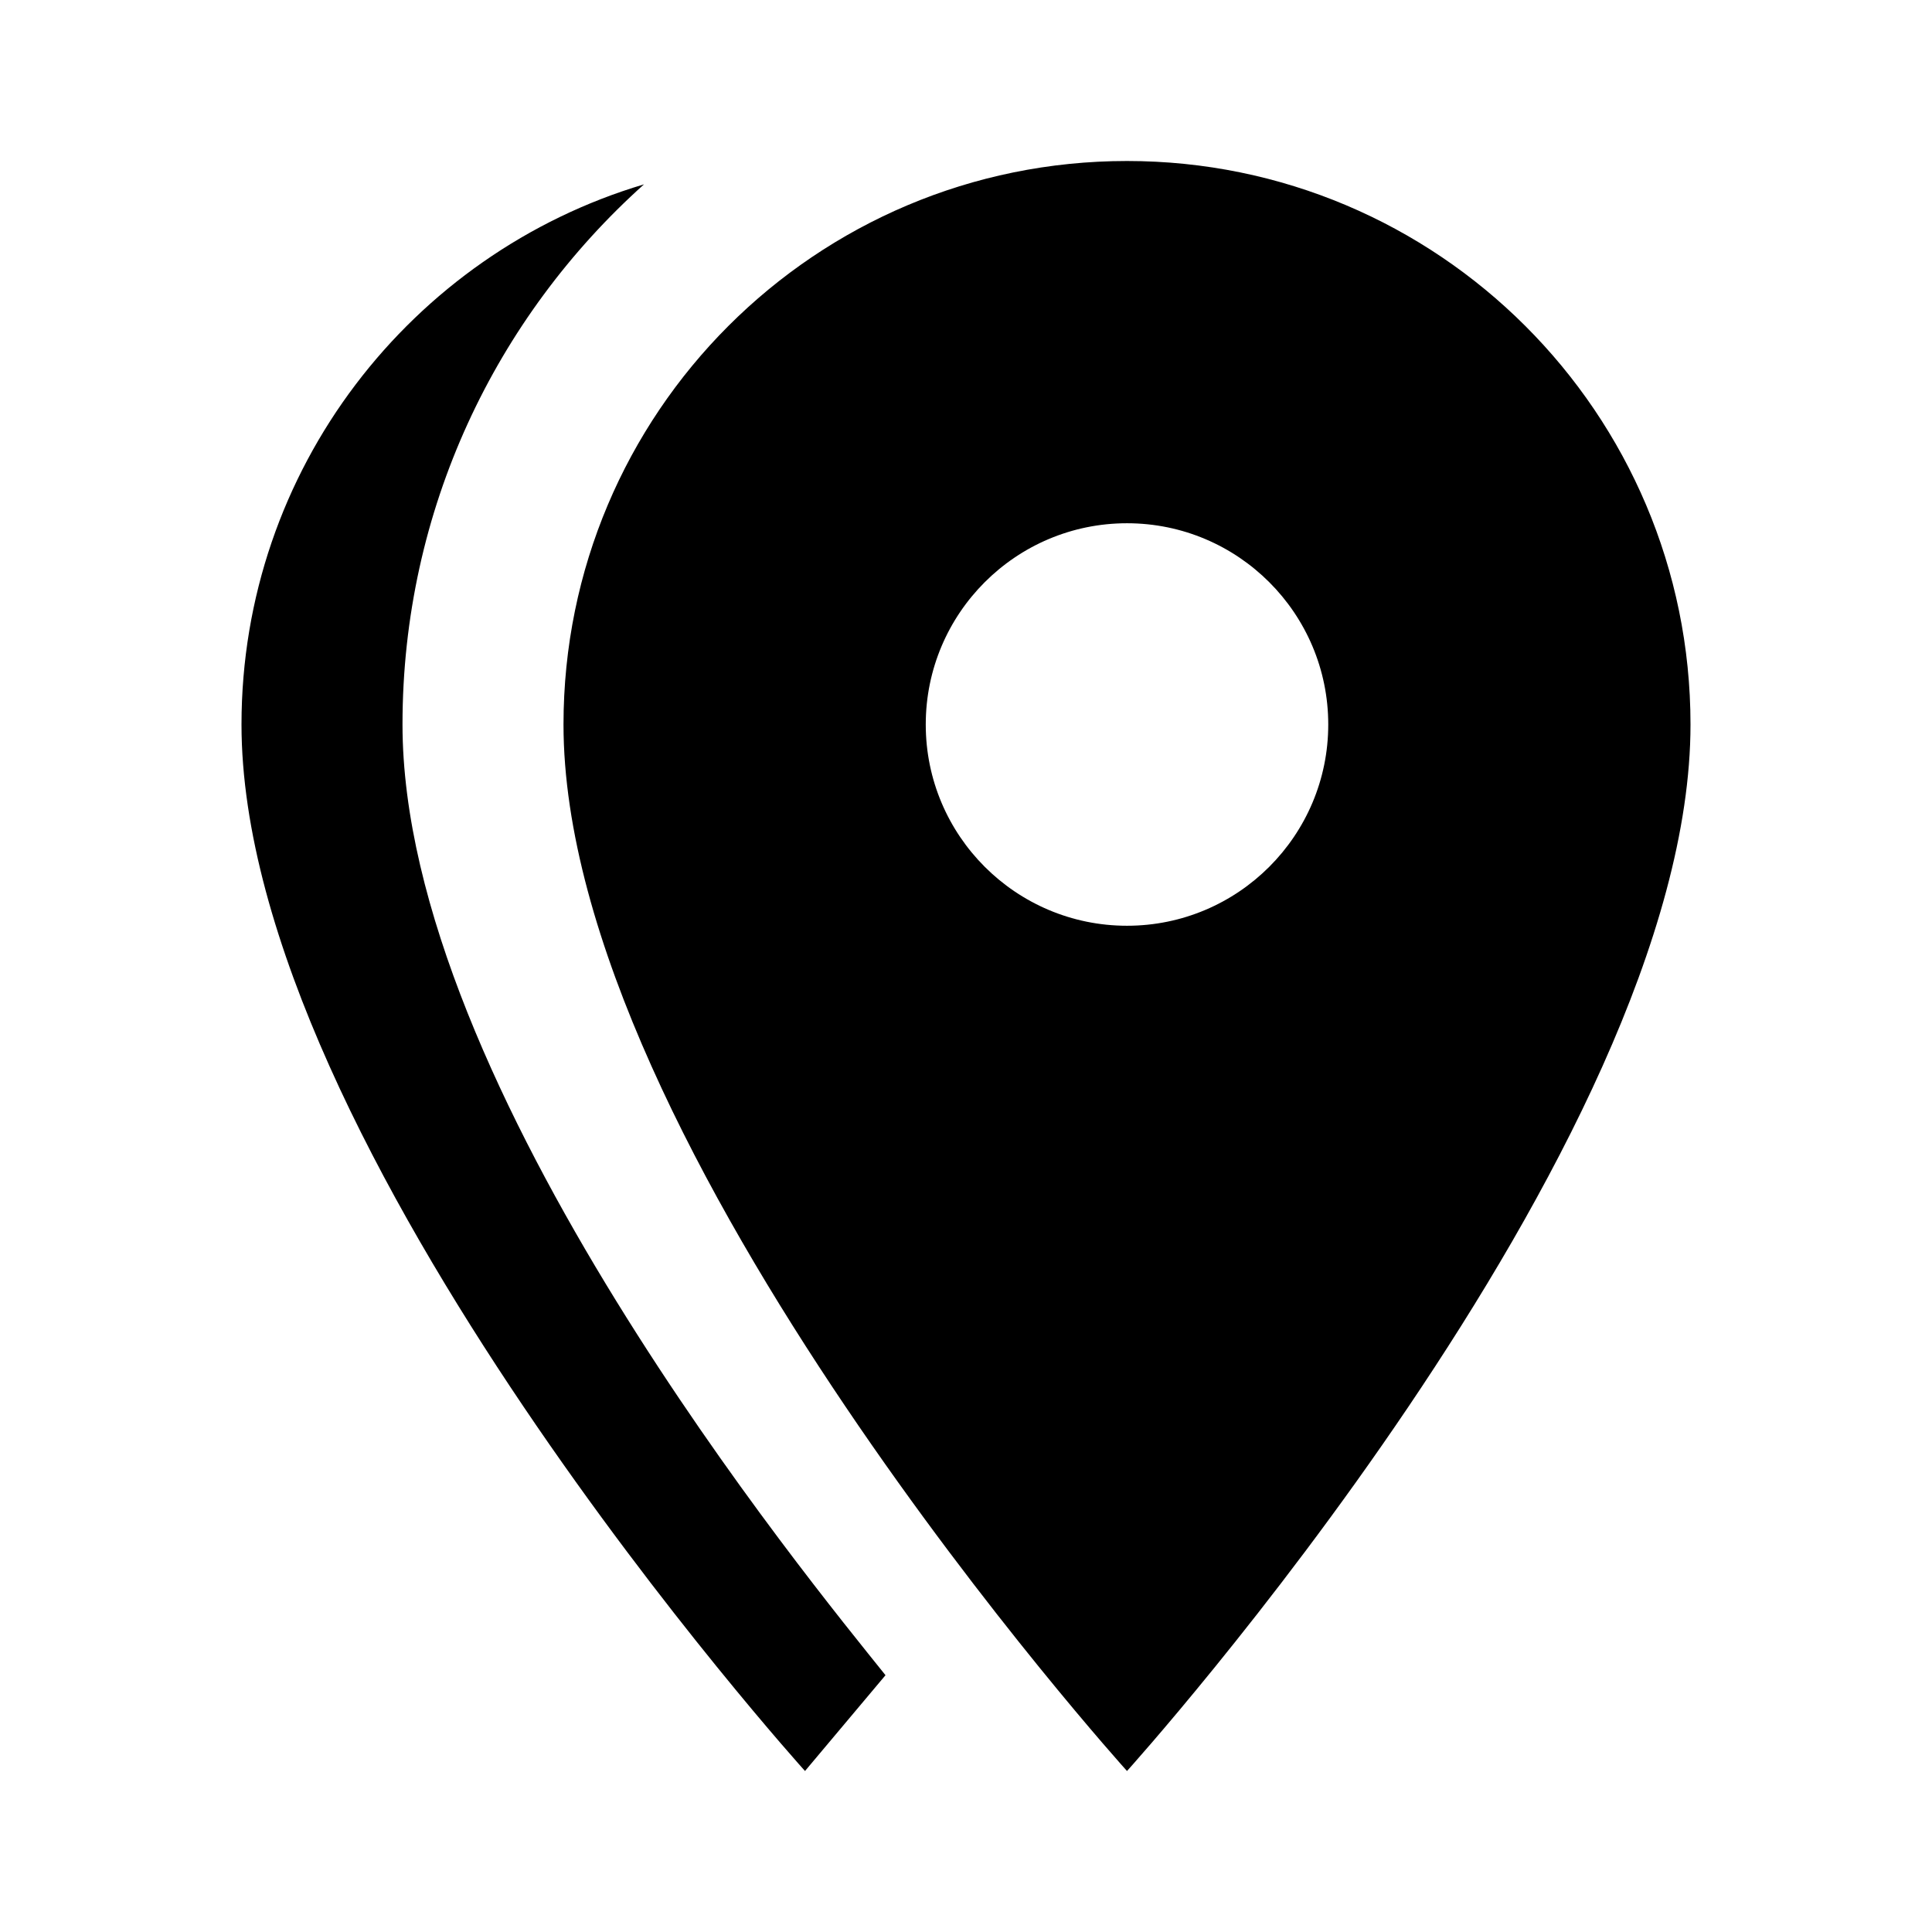
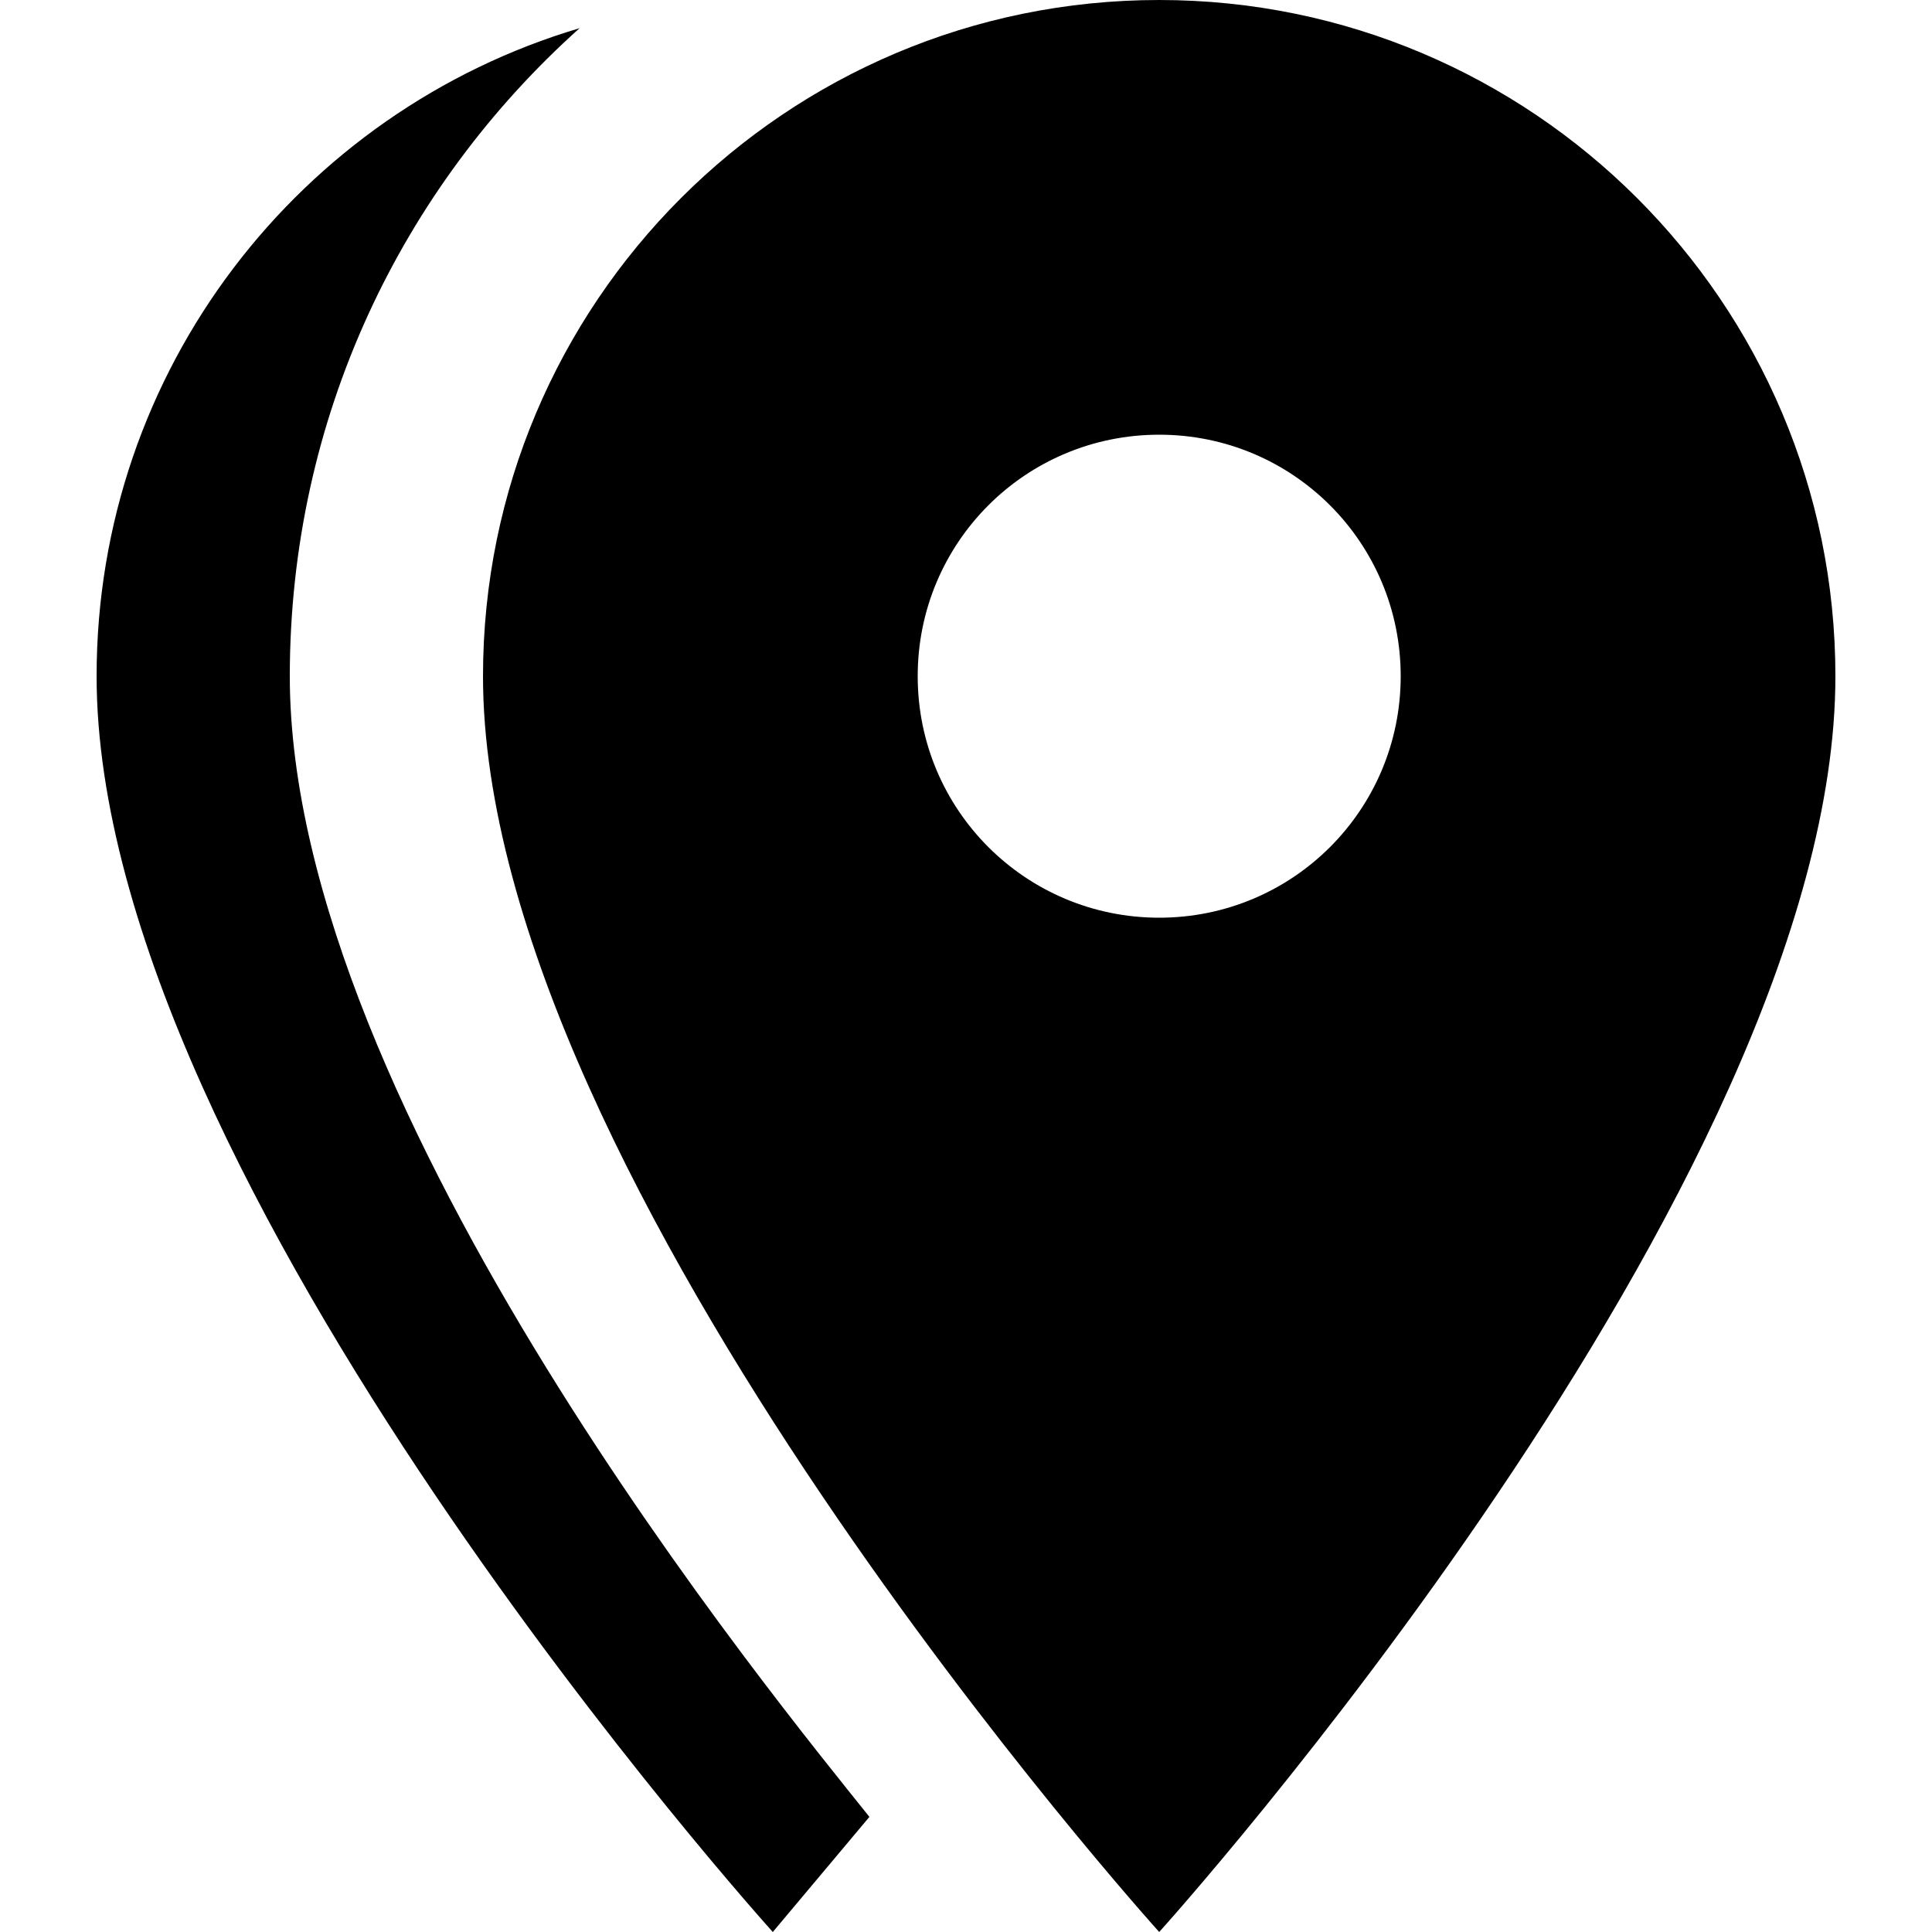
- <svg xmlns="http://www.w3.org/2000/svg" viewBox="0 0 24 24">
-   <path d="M14 11.5c1.38,0 2.5,-1.12 2.5,-2.5 0,-1.38 -1.12,-2.5 -2.5,-2.5 -1.38,0 -2.5,1.12 -2.5,2.5 0,1.38 1.12,2.5 2.5,2.5l0 0zm0 -9.5c3.86,0 7,3.13 7,7 0,5.25 -7,13 -7,13 0,0 -7,-7.75 -7,-13 0,-3.87 3.13,-7 7,-7l0 0zm-9 7c0,4.5 5.08,10.66 6,11.81l-1 1.19c0,0 -7,-7.75 -7,-13 0,-3.17 2.11,-5.85 5,-6.71 -1.84,1.65 -3,4.04 -3,6.71z" />
+ <svg xmlns="http://www.w3.org/2000/svg" xml:space="preserve" width="24px" height="24px" version="1.1" style="shape-rendering:geometricPrecision; text-rendering:geometricPrecision; image-rendering:optimizeQuality; fill-rule:evenodd; clip-rule:evenodd" viewBox="0 0 24 24">
+   <defs>
+     <style type="text/css">
+    
+     .fil0 {fill:none}
+     .fil1 {fill:black}
+    
+   </style>
+   </defs>
+   <g id="Camada_x0020_1">
+     <rect class="fil0" width="24" height="24" />
+     <g>
+       <path class="fil1" d="M14.4 11.4c1.66,0 3,-1.34 3,-3 0,-1.66 -1.34,-3 -3,-3 -1.66,0 -3,1.34 -3,3 0,1.66 1.34,3 3,3l0 0zm0 -11.4c4.63,0 8.4,3.76 8.4,8.4 0,6.3 -8.4,15.6 -8.4,15.6 0,0 -8.4,-9.3 -8.4,-15.6 0,-4.64 3.76,-8.4 8.4,-8.4l0 0zm-10.8 8.4c0,5.4 6.1,12.79 7.2,14.17l-1.2 1.43c0,0 -8.4,-9.3 -8.4,-15.6 0,-3.81 2.53,-7.02 6,-8.05 -2.21,1.98 -3.6,4.84 -3.6,8.05z" />
+     </g>
+   </g>
</svg>
